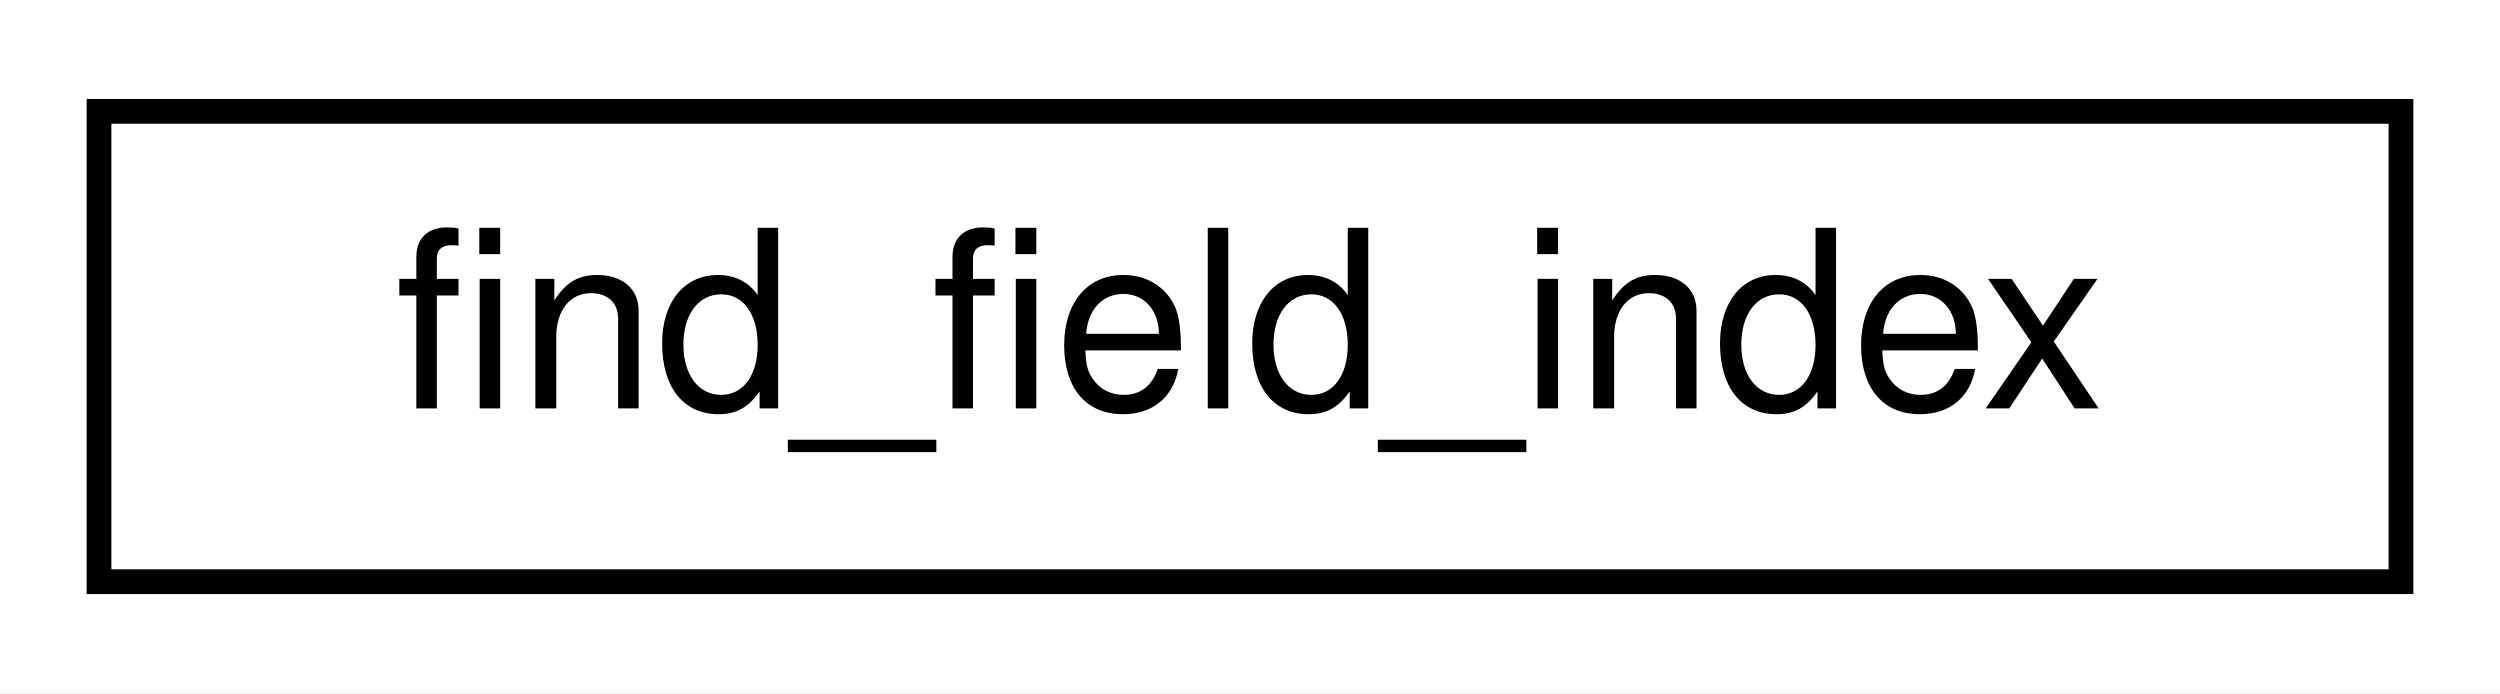
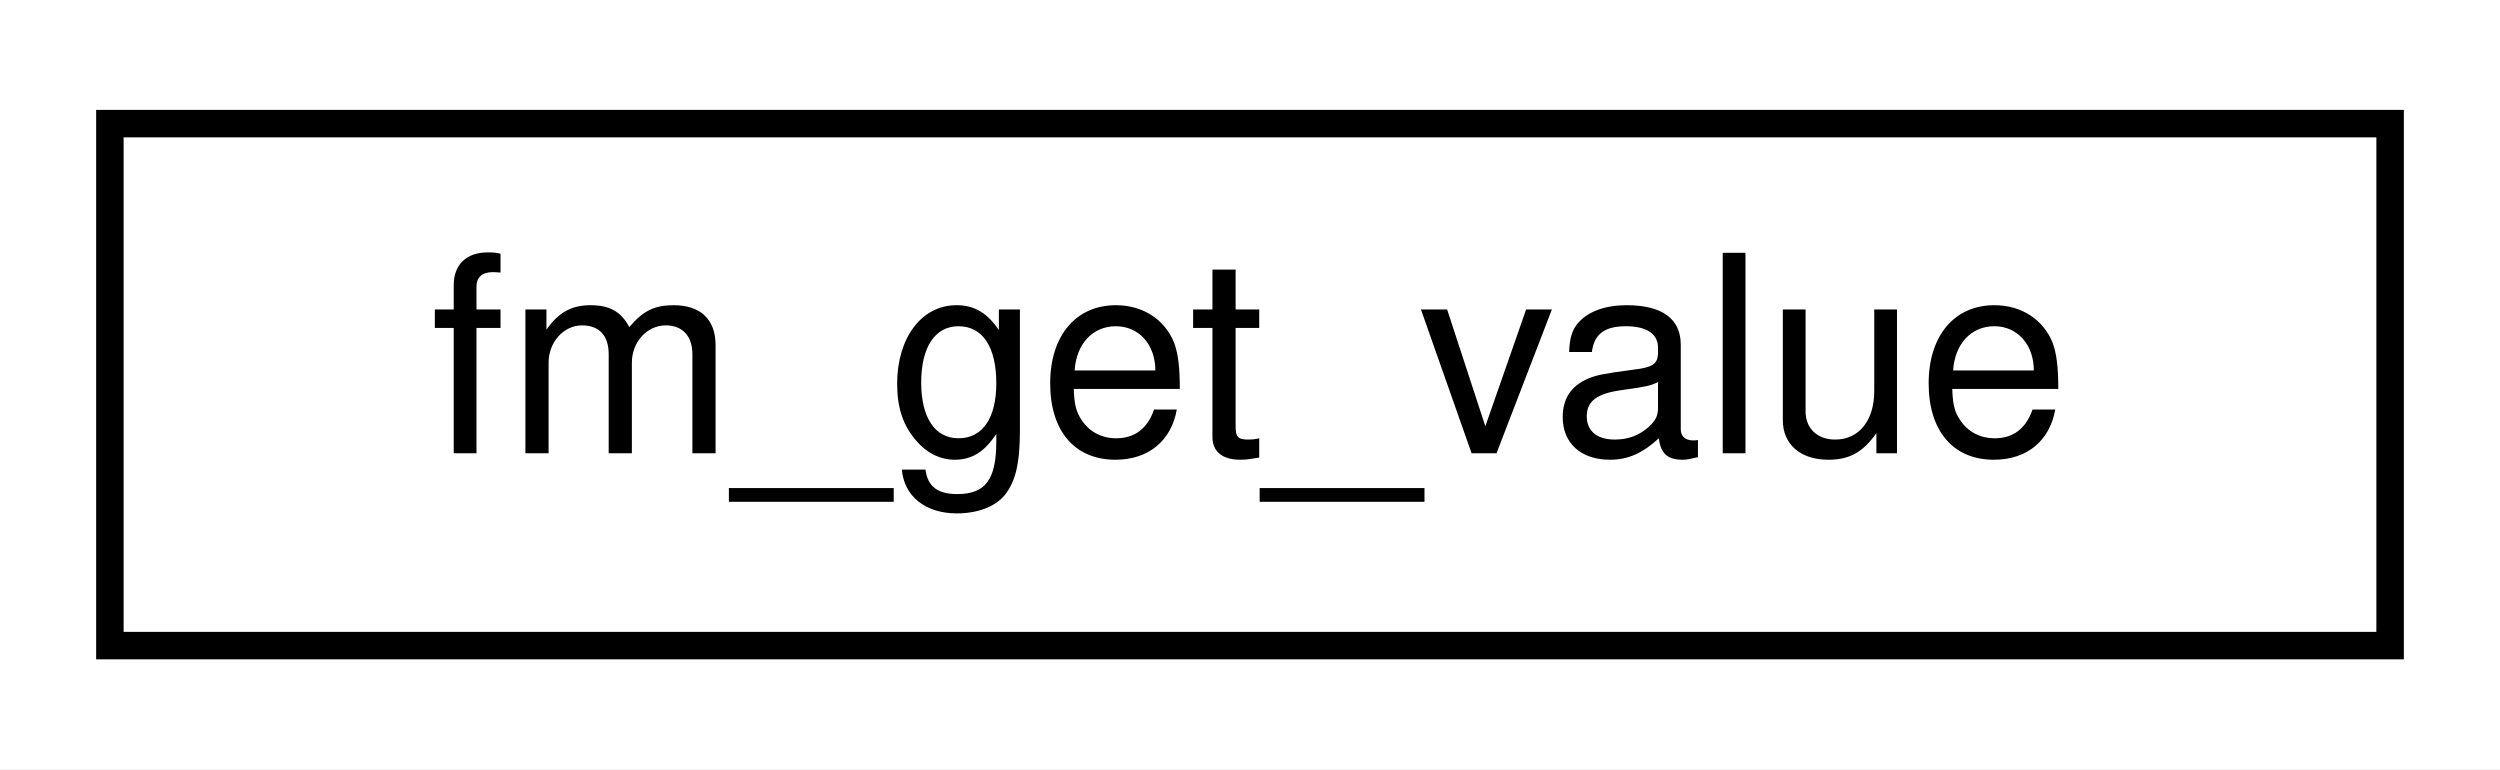
- <svg xmlns="http://www.w3.org/2000/svg" xmlns:xlink="http://www.w3.org/1999/xlink" width="101pt" height="28pt" viewBox="0.00 0.00 101.00 28.00">
+ <svg xmlns="http://www.w3.org/2000/svg" xmlns:xlink="http://www.w3.org/1999/xlink" width="91pt" height="28pt" viewBox="0.00 0.00 91.00 28.00">
  <g id="graph0" class="graph" transform="scale(1 1) rotate(0) translate(4 24)">
-     <polygon fill="white" stroke="transparent" points="-4,4 -4,-24 97,-24 97,4 -4,4" />
+     <polygon fill="white" stroke="transparent" points="-4,4 -4,-24 87,-24 87,4 -4,4" />
    <g id="node1" class="node">
      <g id="a_node1">
-         <a xlink:href="group__field__manager__mod.html#interfacefield__manager__mod_1_1find__field__index" target="_top" xlink:title="Returns an index corresponding to the given field name.">
-           <polygon fill="white" stroke="black" points="0,-0.5 0,-19.5 93,-19.5 93,-0.5 0,-0.5" />
-           <text text-anchor="middle" x="46.5" y="-7.5" font-family="Helvetica,sans-Serif" font-size="10.00">find_field_index</text>
+         <a xlink:href="group__field__manager__mod.html#interfacefield__manager__mod_1_1fm__get__value" target="_top" xlink:title="An overloaded function to find and extract a value for a named field.">
+           <polygon fill="white" stroke="black" points="0,-0.5 0,-19.5 83,-19.5 83,-0.5 0,-0.5" />
+           <text text-anchor="middle" x="41.5" y="-7.5" font-family="Helvetica,sans-Serif" font-size="10.00">fm_get_value</text>
        </a>
      </g>
    </g>
  </g>
</svg>
